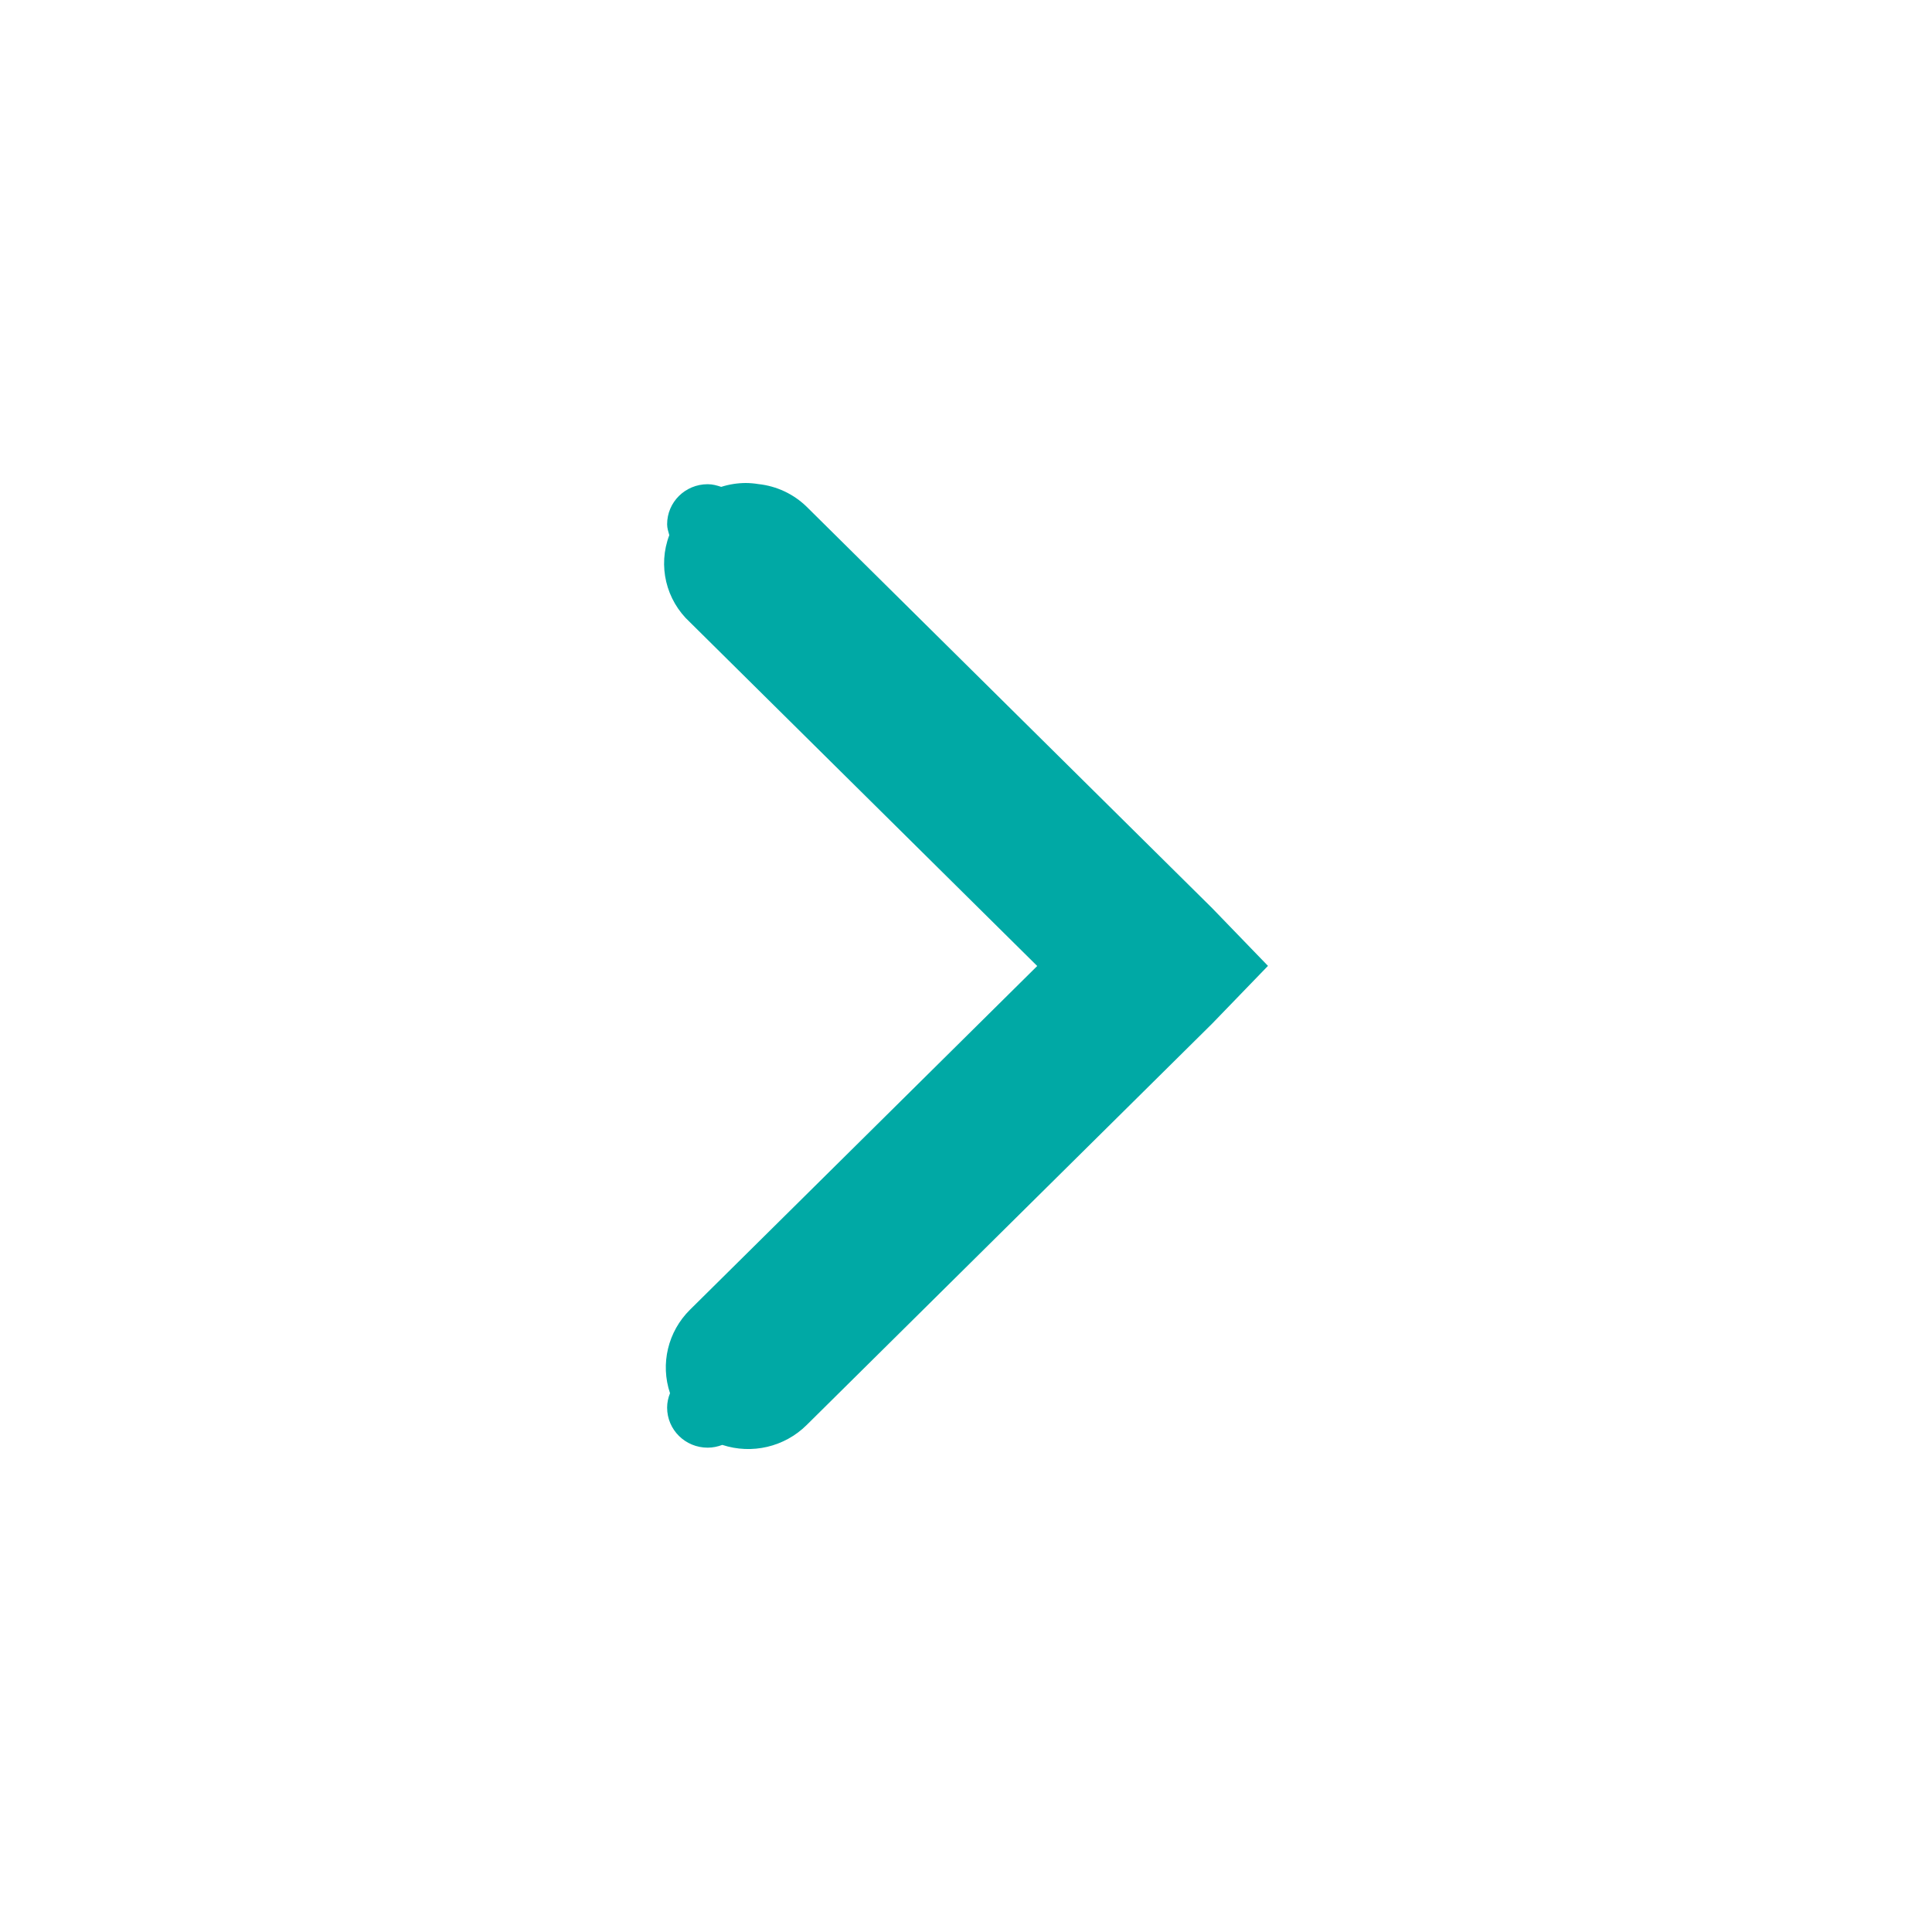
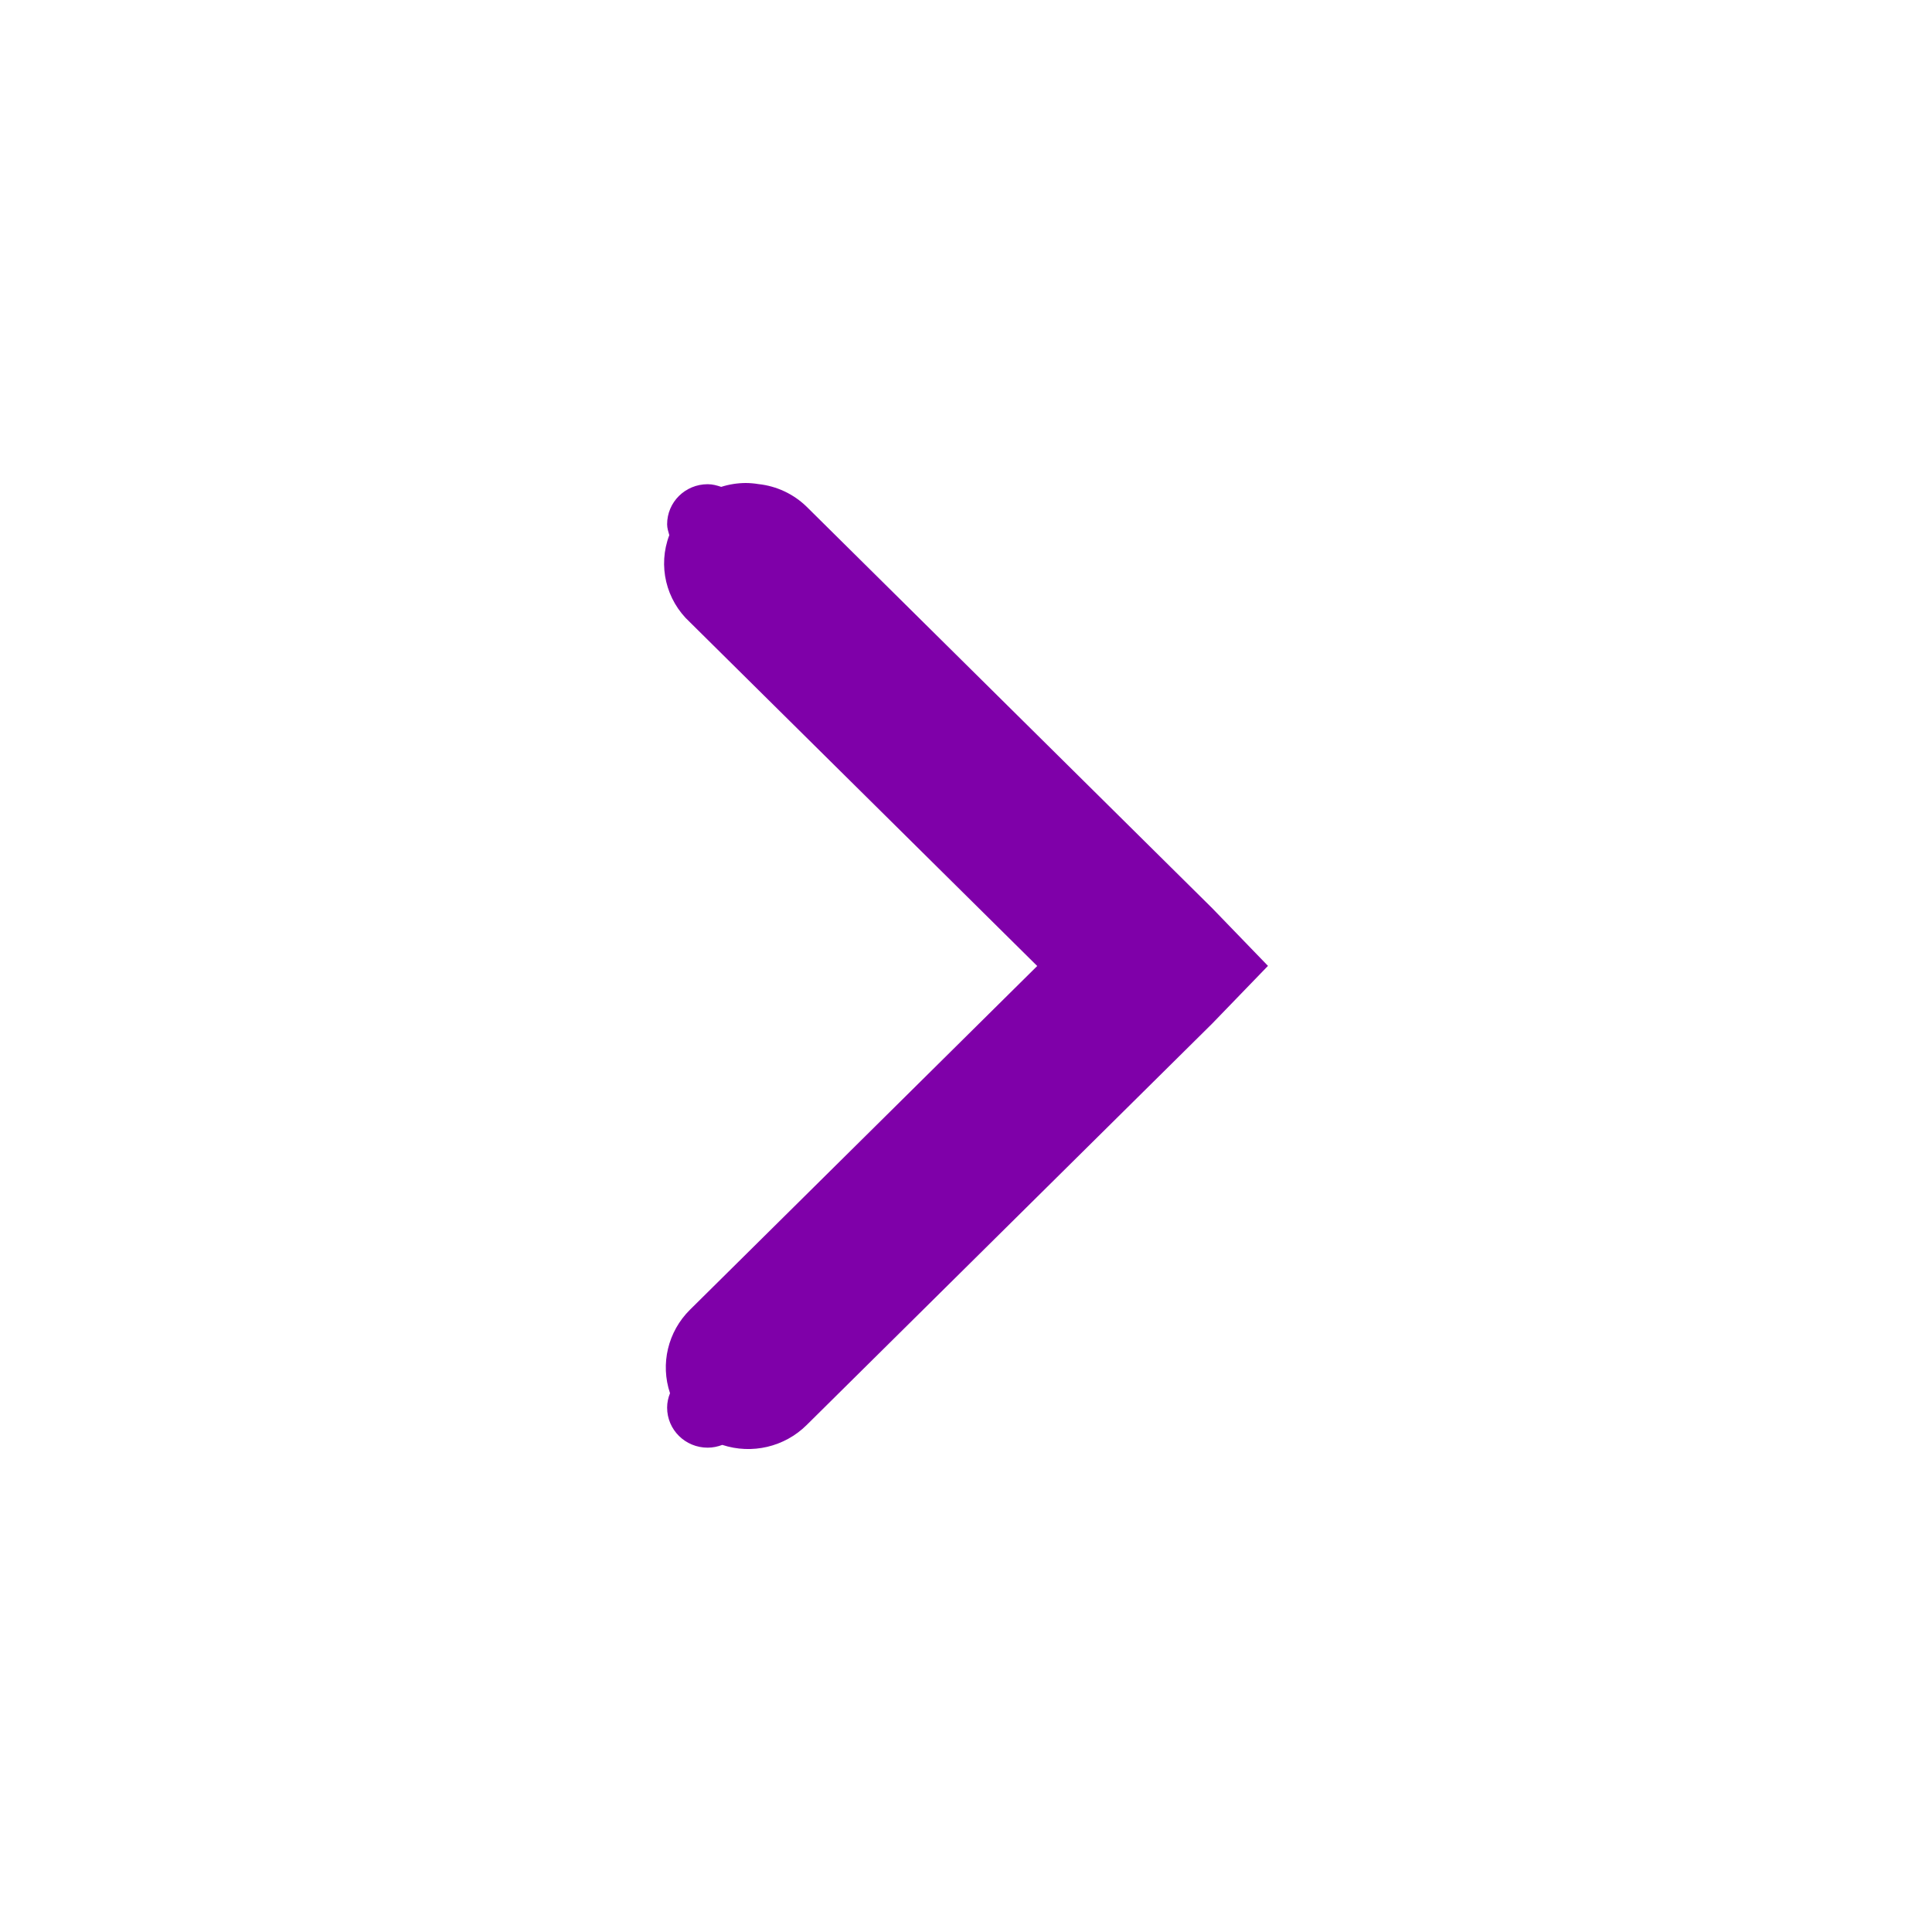
<svg xmlns="http://www.w3.org/2000/svg" xmlns:ns1="http://www.openswatchbook.org/uri/2009/osb" width="16" version="1.1" id="svg7384" height="16">
  <defs id="defs7386">
    <linearGradient ns1:paint="solid" id="selected_bg_color">
      <stop id="stop4147" offset="0" style="stop-color:#5294e2;stop-opacity:1;" />
    </linearGradient>
  </defs>
  <g transform="translate(-100.0002,-747)" style="display:inline" id="layer9" />
  <g transform="translate(-100.0002,-747)" id="layer10" />
  <g transform="translate(-100.0002,-747)" id="layer11" />
  <g transform="translate(-100.0002,-747)" id="layer13" />
  <g transform="translate(-100.0002,-747)" id="layer14" />
  <g transform="translate(-100.0002,-747)" style="display:inline" id="layer15" />
  <g transform="translate(-100.0002,-747)" style="display:inline" id="g71291" />
  <g transform="translate(-100.0002,-747)" style="display:inline" id="g4953" />
  <g transform="translate(-100.0002,-747)" style="display:inline" id="layer12">
-     <path id="path6040" d="m 106.177,751 a 0.672,0.665 0 0 1 0.104,0.009 0.672,0.665 0 0 1 0.399,0.187 l 3.359,3.325 0.462,0.478 -0.462,0.478 -3.359,3.325 a 0.683,0.676 0 0 1 -0.698,0.164 c -0.037,0.014 -0.078,0.023 -0.121,0.023 -0.186,0 -0.336,-0.148 -0.336,-0.332 0,-0.042 0.009,-0.082 0.024,-0.119 a 0.683,0.676 0 0 1 0.165,-0.691 l 2.876,-2.847 -2.876,-2.847 a 0.672,0.665 0 0 1 -0.171,-0.721 c -0.008,-0.029 -0.018,-0.058 -0.018,-0.09 0,-0.184 0.15,-0.332 0.336,-0.332 0.04,0 0.076,0.01 0.112,0.022 A 0.672,0.665 0 0 1 106.177,751 Z" style="color:#000000;font-style:normal;font-variant:normal;font-weight:normal;font-stretch:normal;font-size:medium;line-height:normal;font-family:Sans;-inkscape-font-specification:Sans;text-indent:0;text-align:start;text-decoration:none;text-decoration-line:none;letter-spacing:normal;word-spacing:normal;text-transform:none;writing-mode:lr-tb;direction:ltr;baseline-shift:baseline;text-anchor:start;display:inline;overflow:visible;visibility:visible;fill:#00A9A5;fill-opacity:1;stroke:none;stroke-width:2;marker:none;enable-background:accumulate" />
+     <path id="path6040" d="m 106.177,751 a 0.672,0.665 0 0 1 0.104,0.009 0.672,0.665 0 0 1 0.399,0.187 l 3.359,3.325 0.462,0.478 -0.462,0.478 -3.359,3.325 a 0.683,0.676 0 0 1 -0.698,0.164 c -0.037,0.014 -0.078,0.023 -0.121,0.023 -0.186,0 -0.336,-0.148 -0.336,-0.332 0,-0.042 0.009,-0.082 0.024,-0.119 a 0.683,0.676 0 0 1 0.165,-0.691 l 2.876,-2.847 -2.876,-2.847 a 0.672,0.665 0 0 1 -0.171,-0.721 c -0.008,-0.029 -0.018,-0.058 -0.018,-0.09 0,-0.184 0.15,-0.332 0.336,-0.332 0.04,0 0.076,0.01 0.112,0.022 A 0.672,0.665 0 0 1 106.177,751 Z" style="color:#000000;font-style:normal;font-variant:normal;font-weight:normal;font-stretch:normal;font-size:medium;line-height:normal;font-family:Sans;-inkscape-font-specification:Sans;text-indent:0;text-align:start;text-decoration:none;text-decoration-line:none;letter-spacing:normal;word-spacing:normal;text-transform:none;writing-mode:lr-tb;direction:ltr;baseline-shift:baseline;text-anchor:start;display:inline;overflow:visible;visibility:visible;fill:#7F00A9;fill-opacity:1;stroke:none;stroke-width:2;marker:none;enable-background:accumulate" />
  </g>
</svg>
